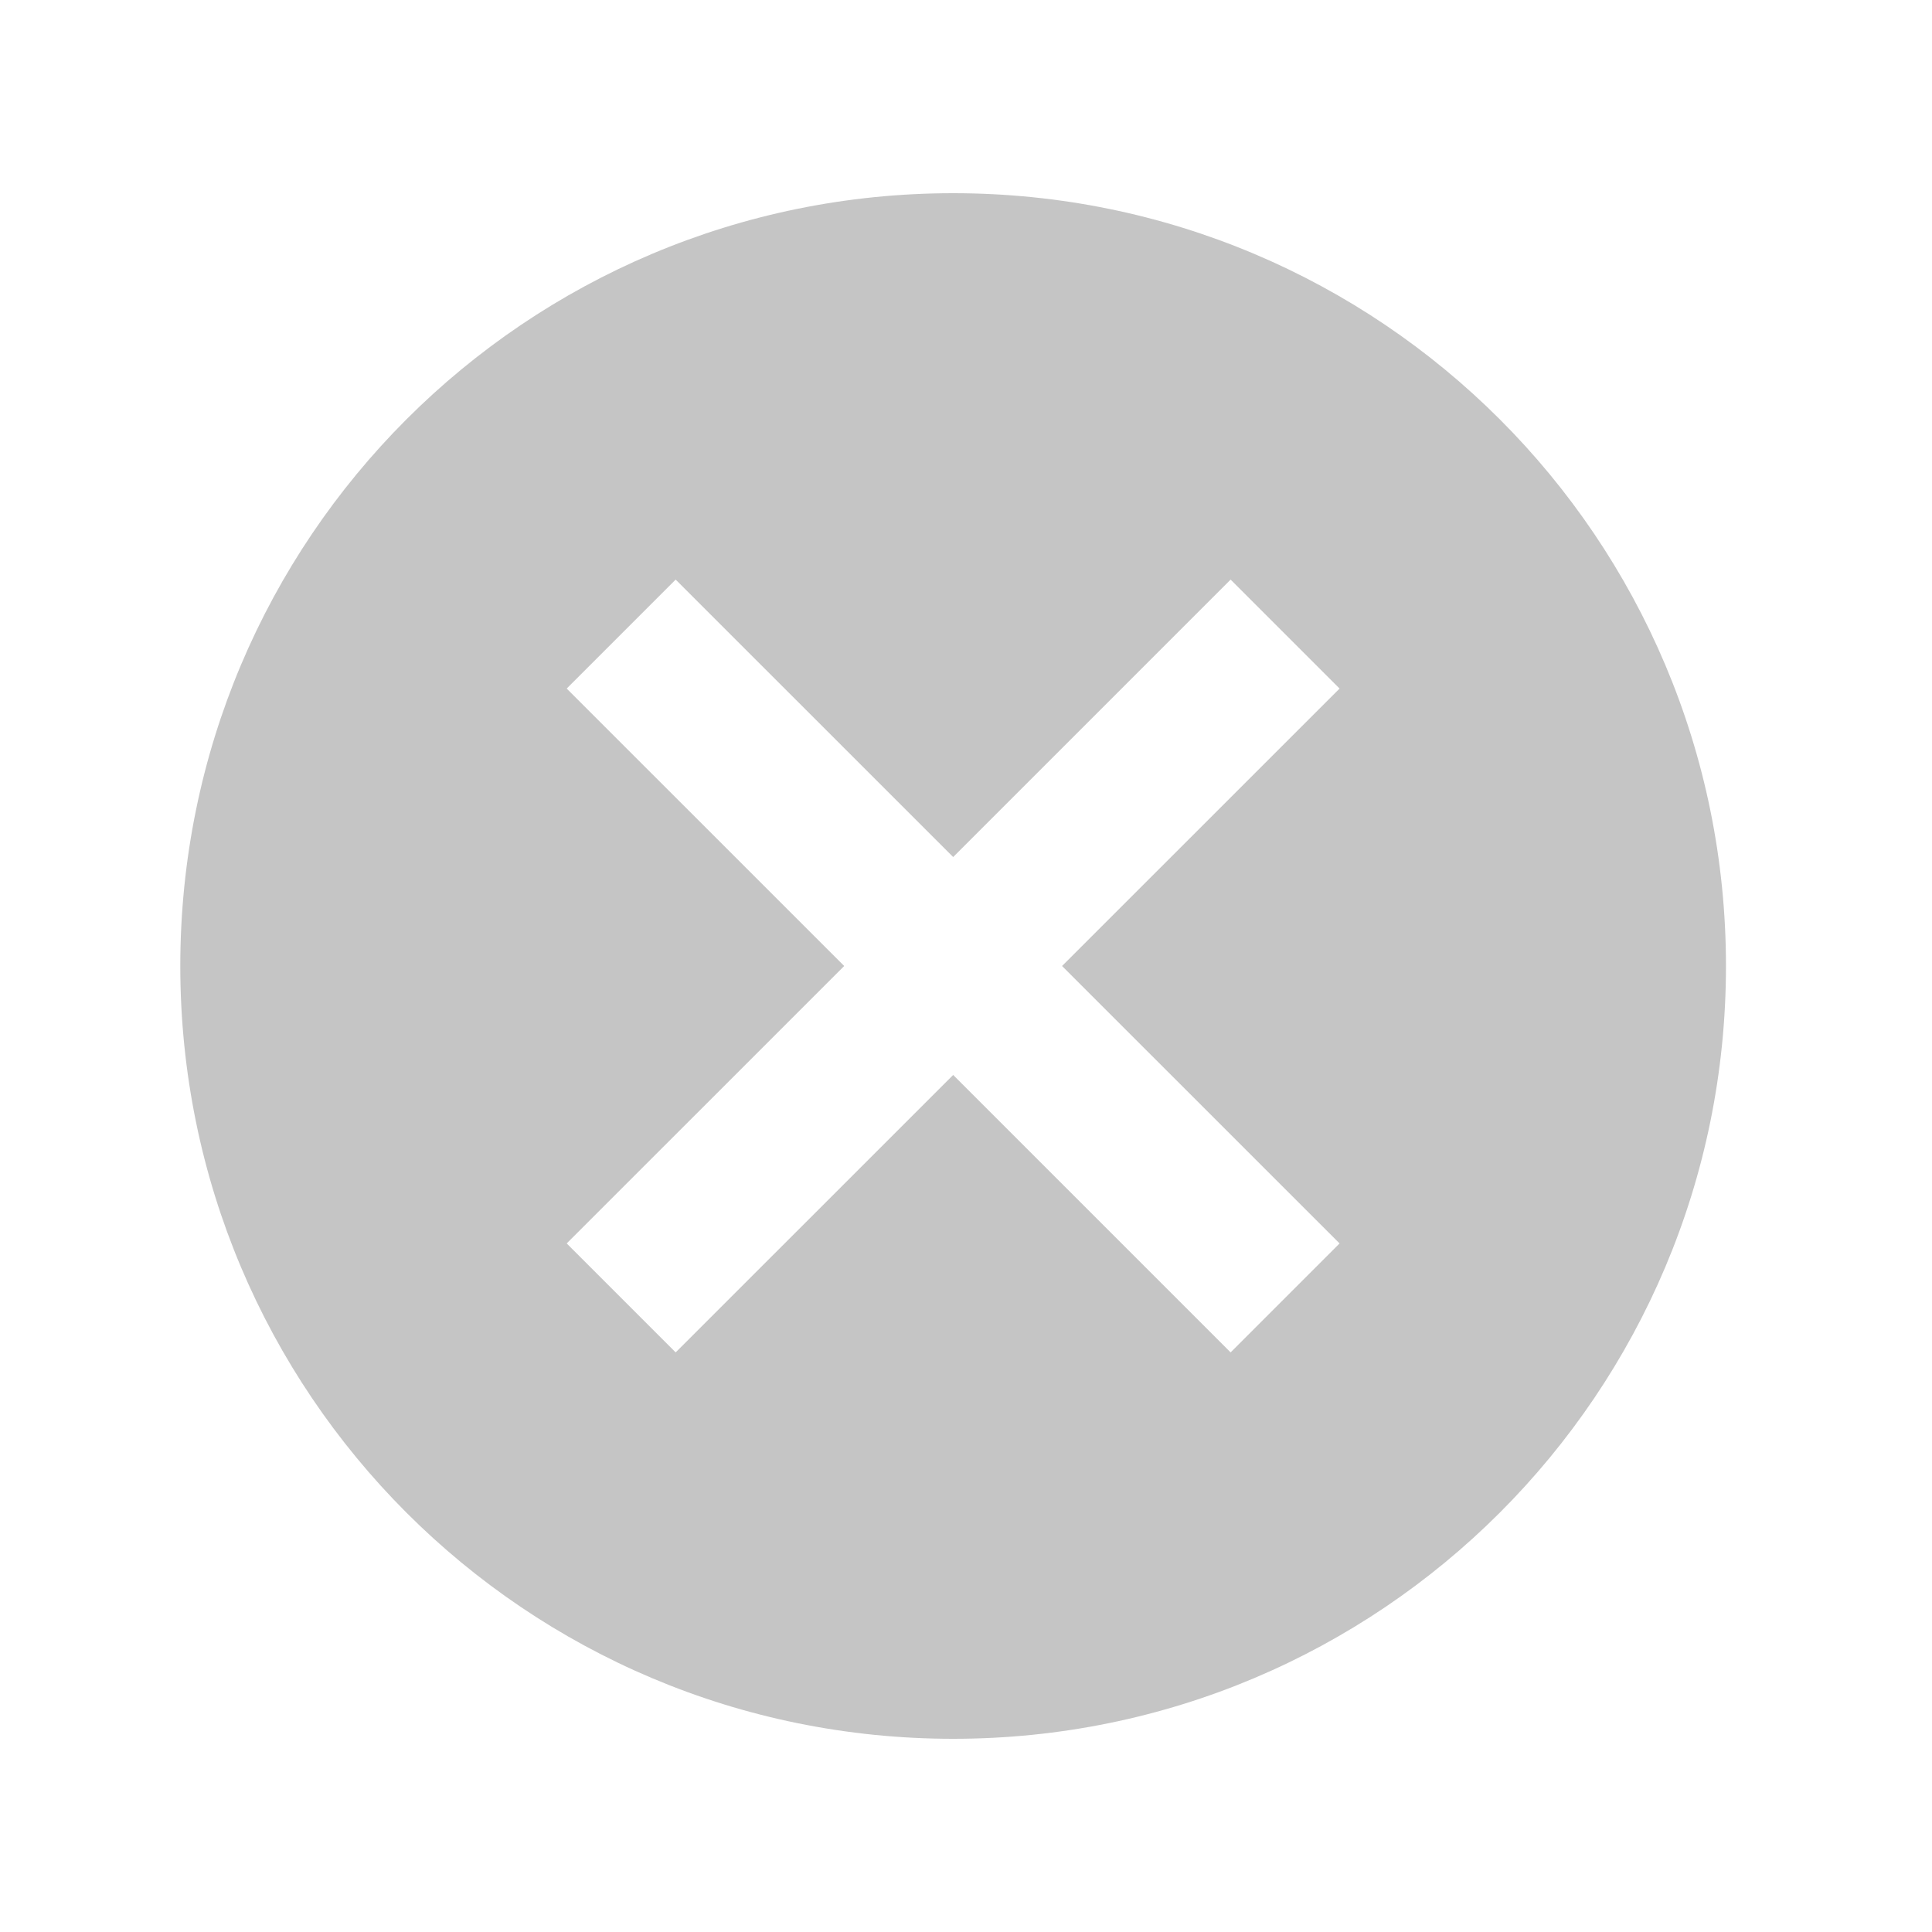
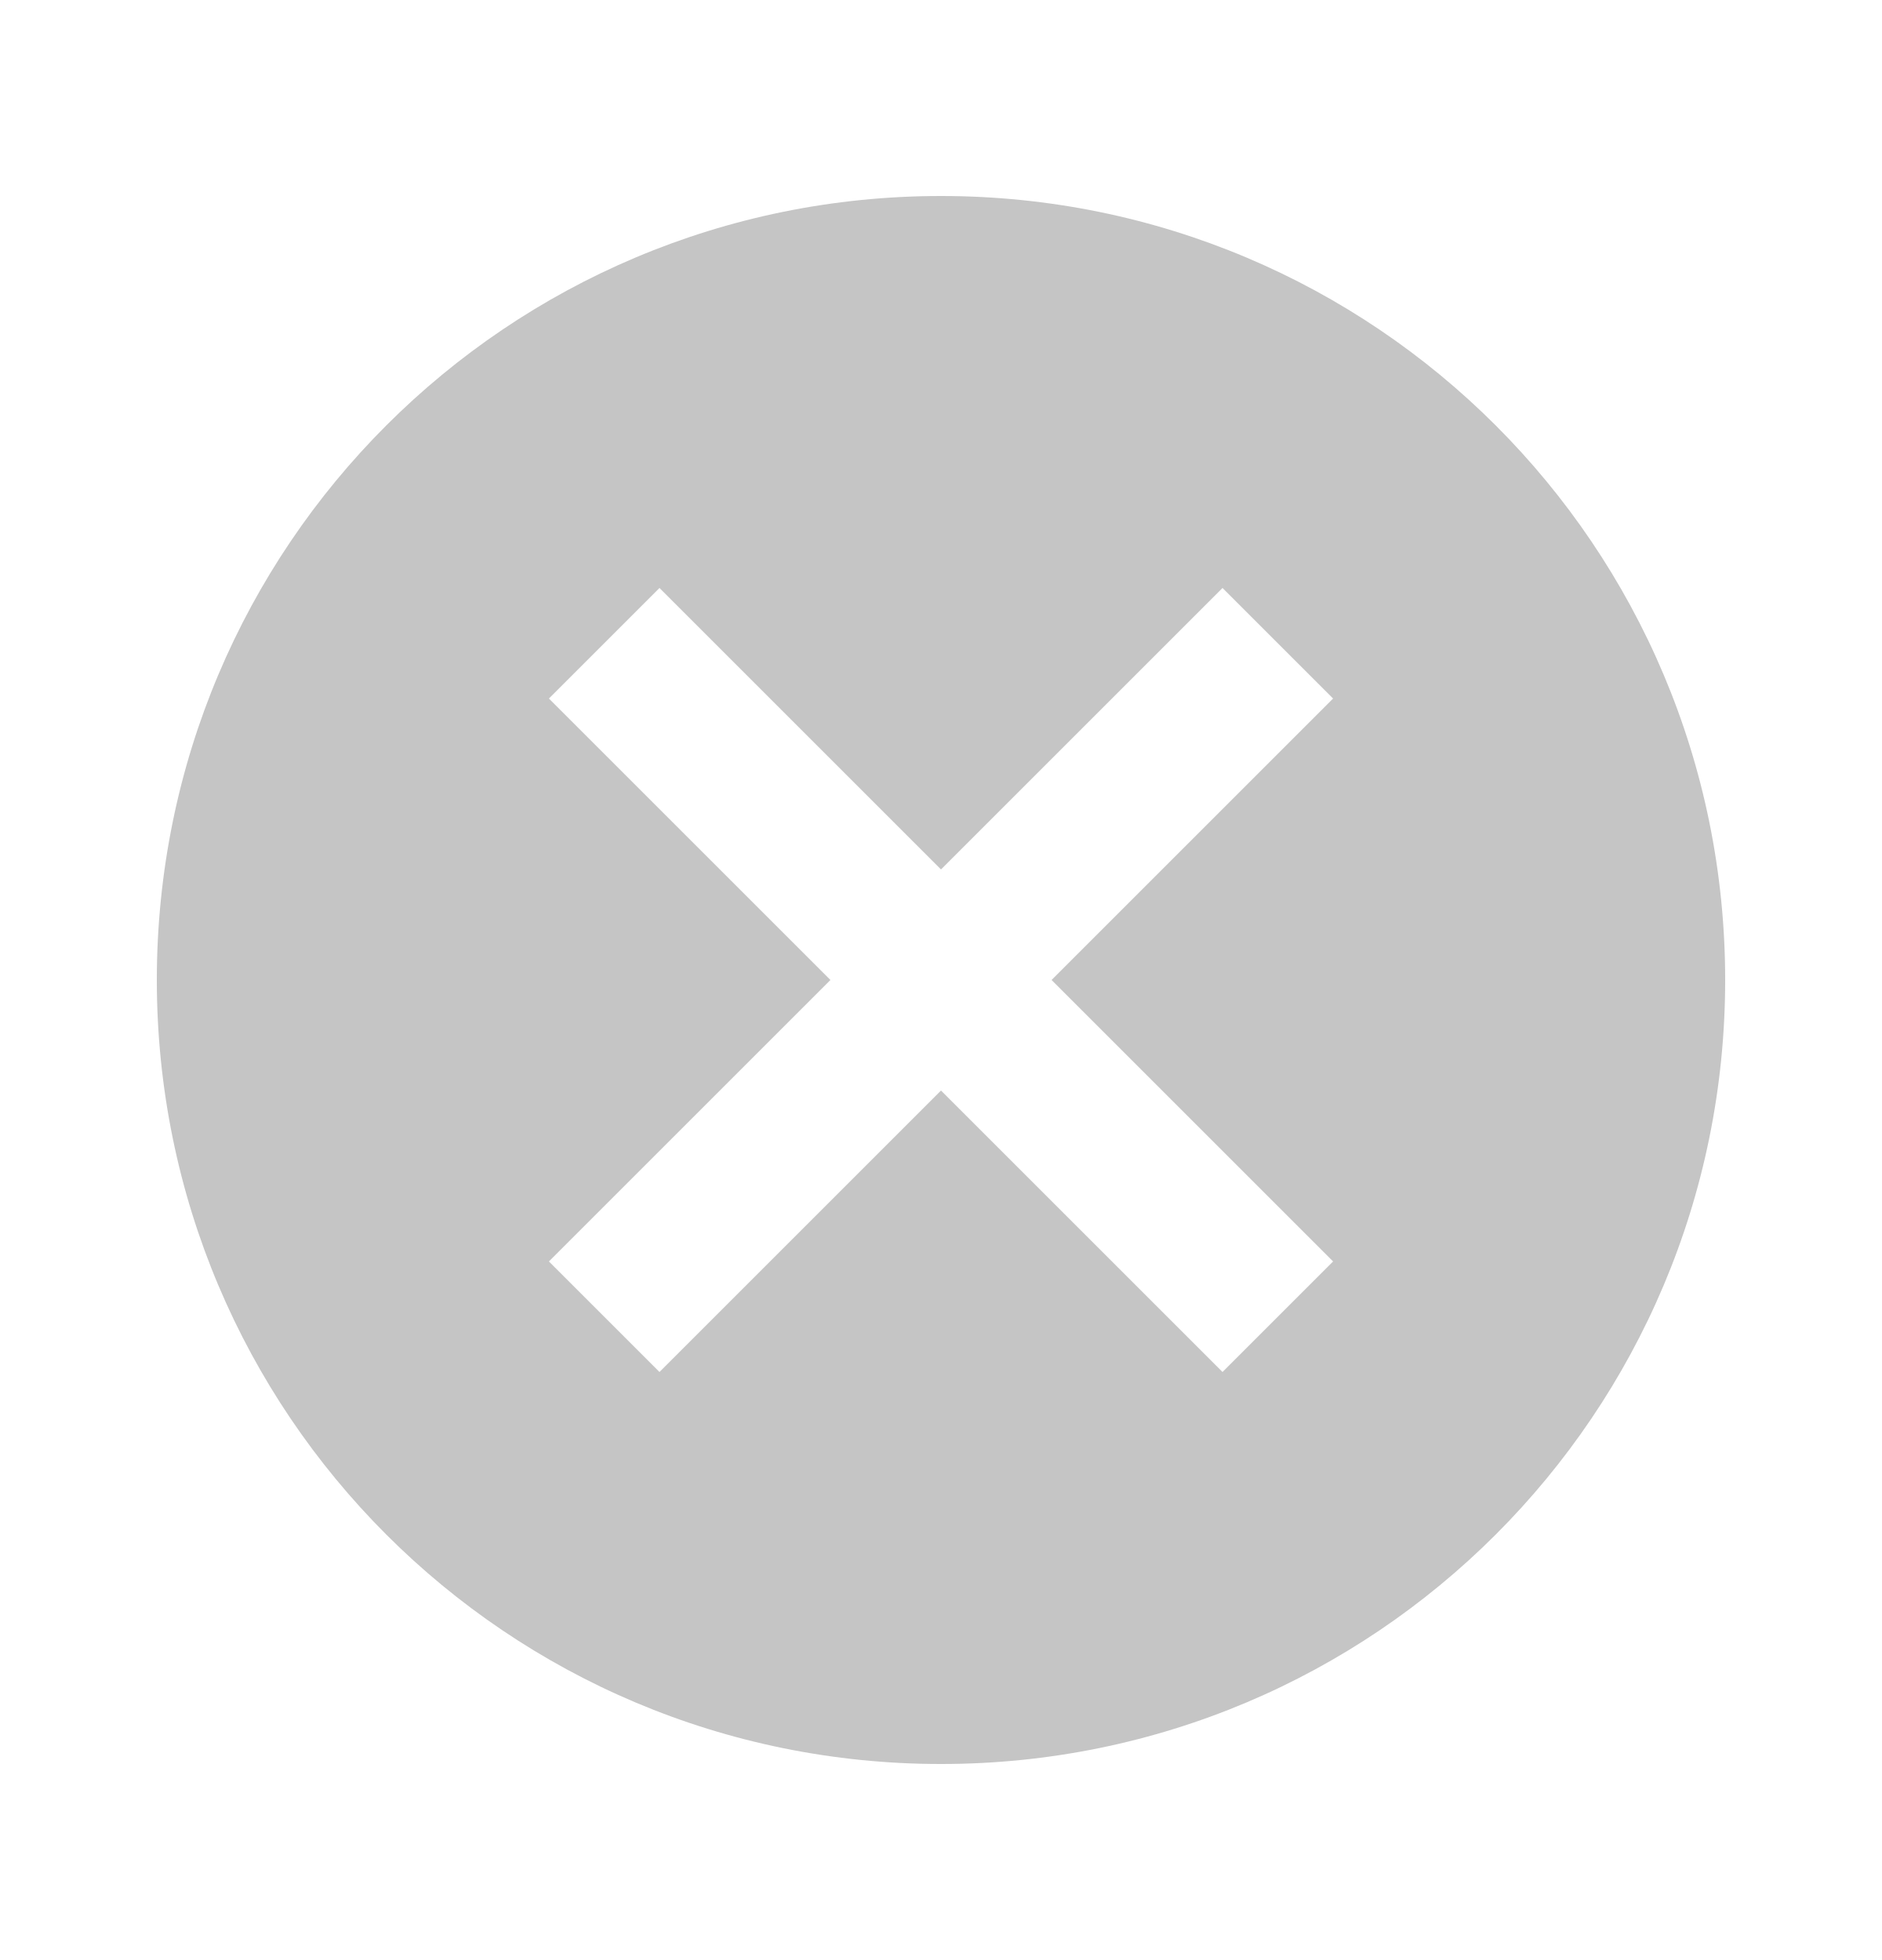
- <svg xmlns="http://www.w3.org/2000/svg" width="25" height="25" viewBox="0 0 25 25" fill="none">
-   <path d="M12.334 2.5C6.803 2.5 2.333 6.97 2.333 12.5C2.333 18.03 6.803 22.5 12.334 22.5C17.863 22.5 22.334 18.03 22.334 12.5C22.334 6.97 17.863 2.5 12.334 2.5ZM17.334 16.09L15.924 17.5L12.334 13.91L8.743 17.5L7.333 16.09L10.924 12.5L7.333 8.91L8.743 7.5L12.334 11.09L15.924 7.5L17.334 8.91L13.743 12.5L17.334 16.09Z" fill="black" fill-opacity="0.23" />
+ <svg xmlns="http://www.w3.org/2000/svg" width="24" height="25" viewBox="0 0 24 25" fill="none">
+   <path d="M12 2.5C6.47 2.5 2 6.97 2 12.5C2 18.03 6.47 22.5 12 22.5C17.53 22.5 22 18.03 22 12.5C22 6.97 17.53 2.5 12 2.5ZM17 16.09L15.59 17.5L12 13.91L8.41 17.5L7 16.09L10.59 12.5L7 8.91L8.41 7.5L12 11.09L15.59 7.5L17 8.91L13.41 12.5L17 16.09Z" fill="black" fill-opacity="0.23" />
</svg>
